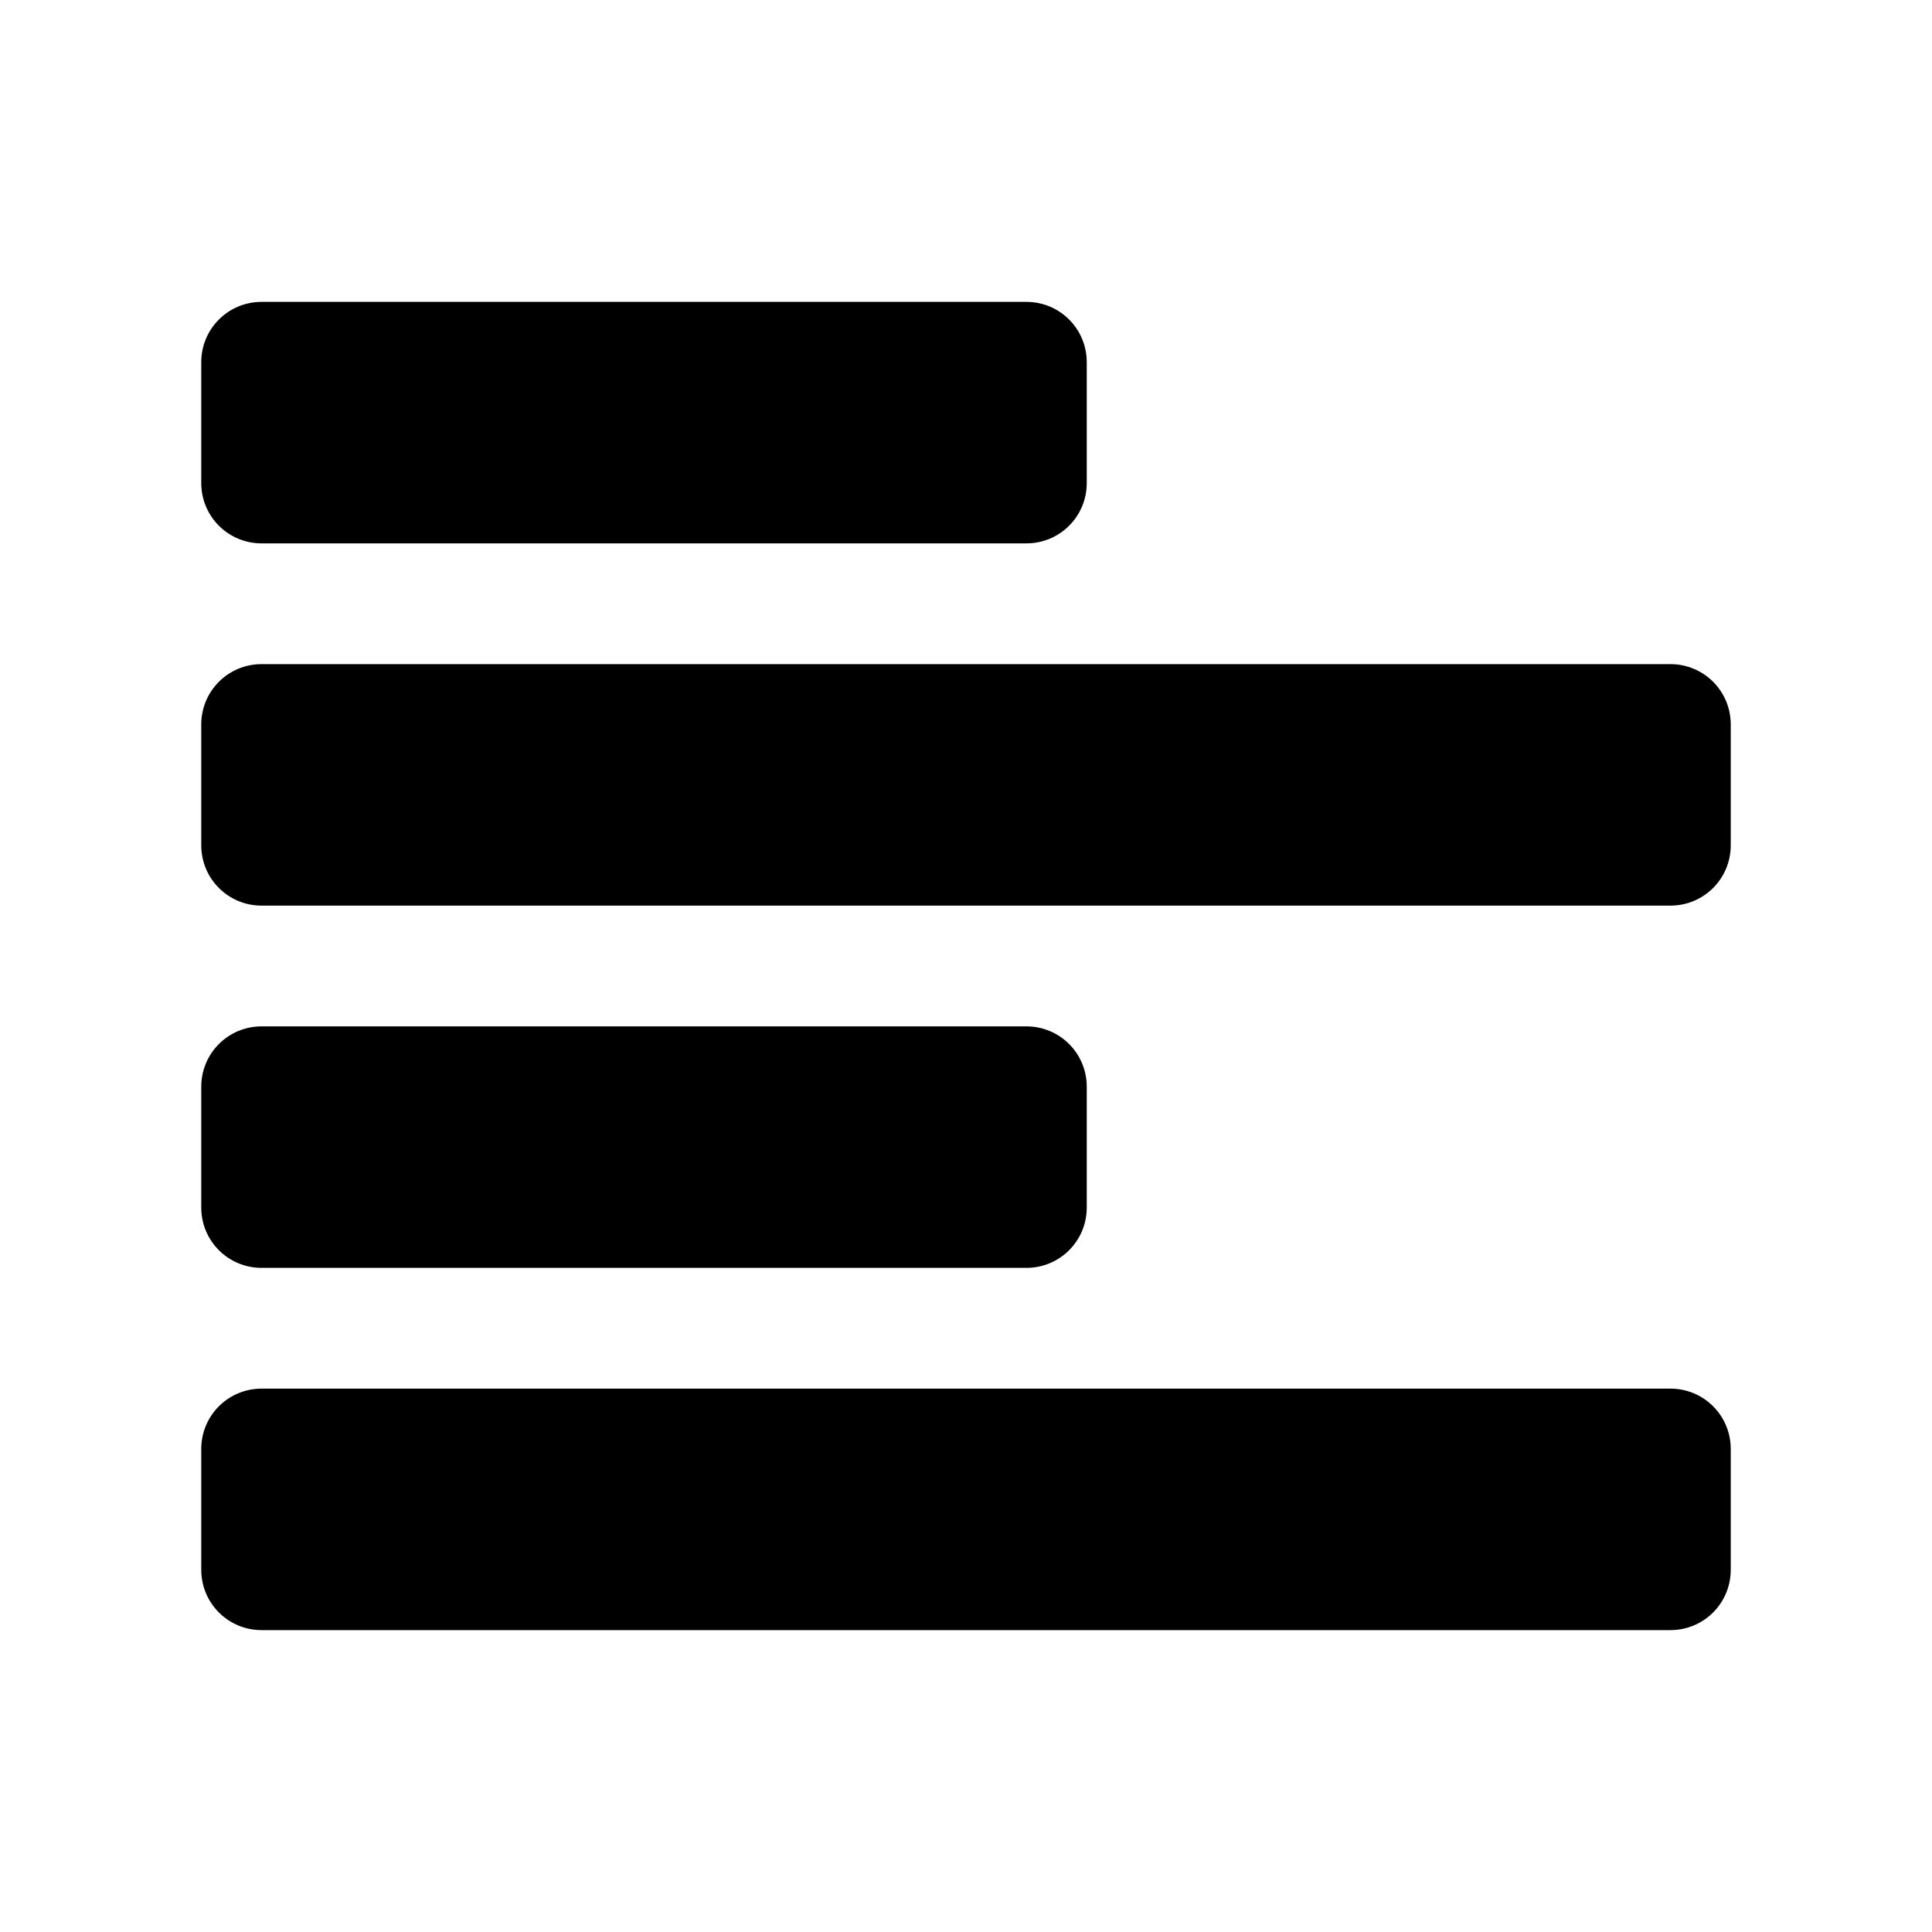
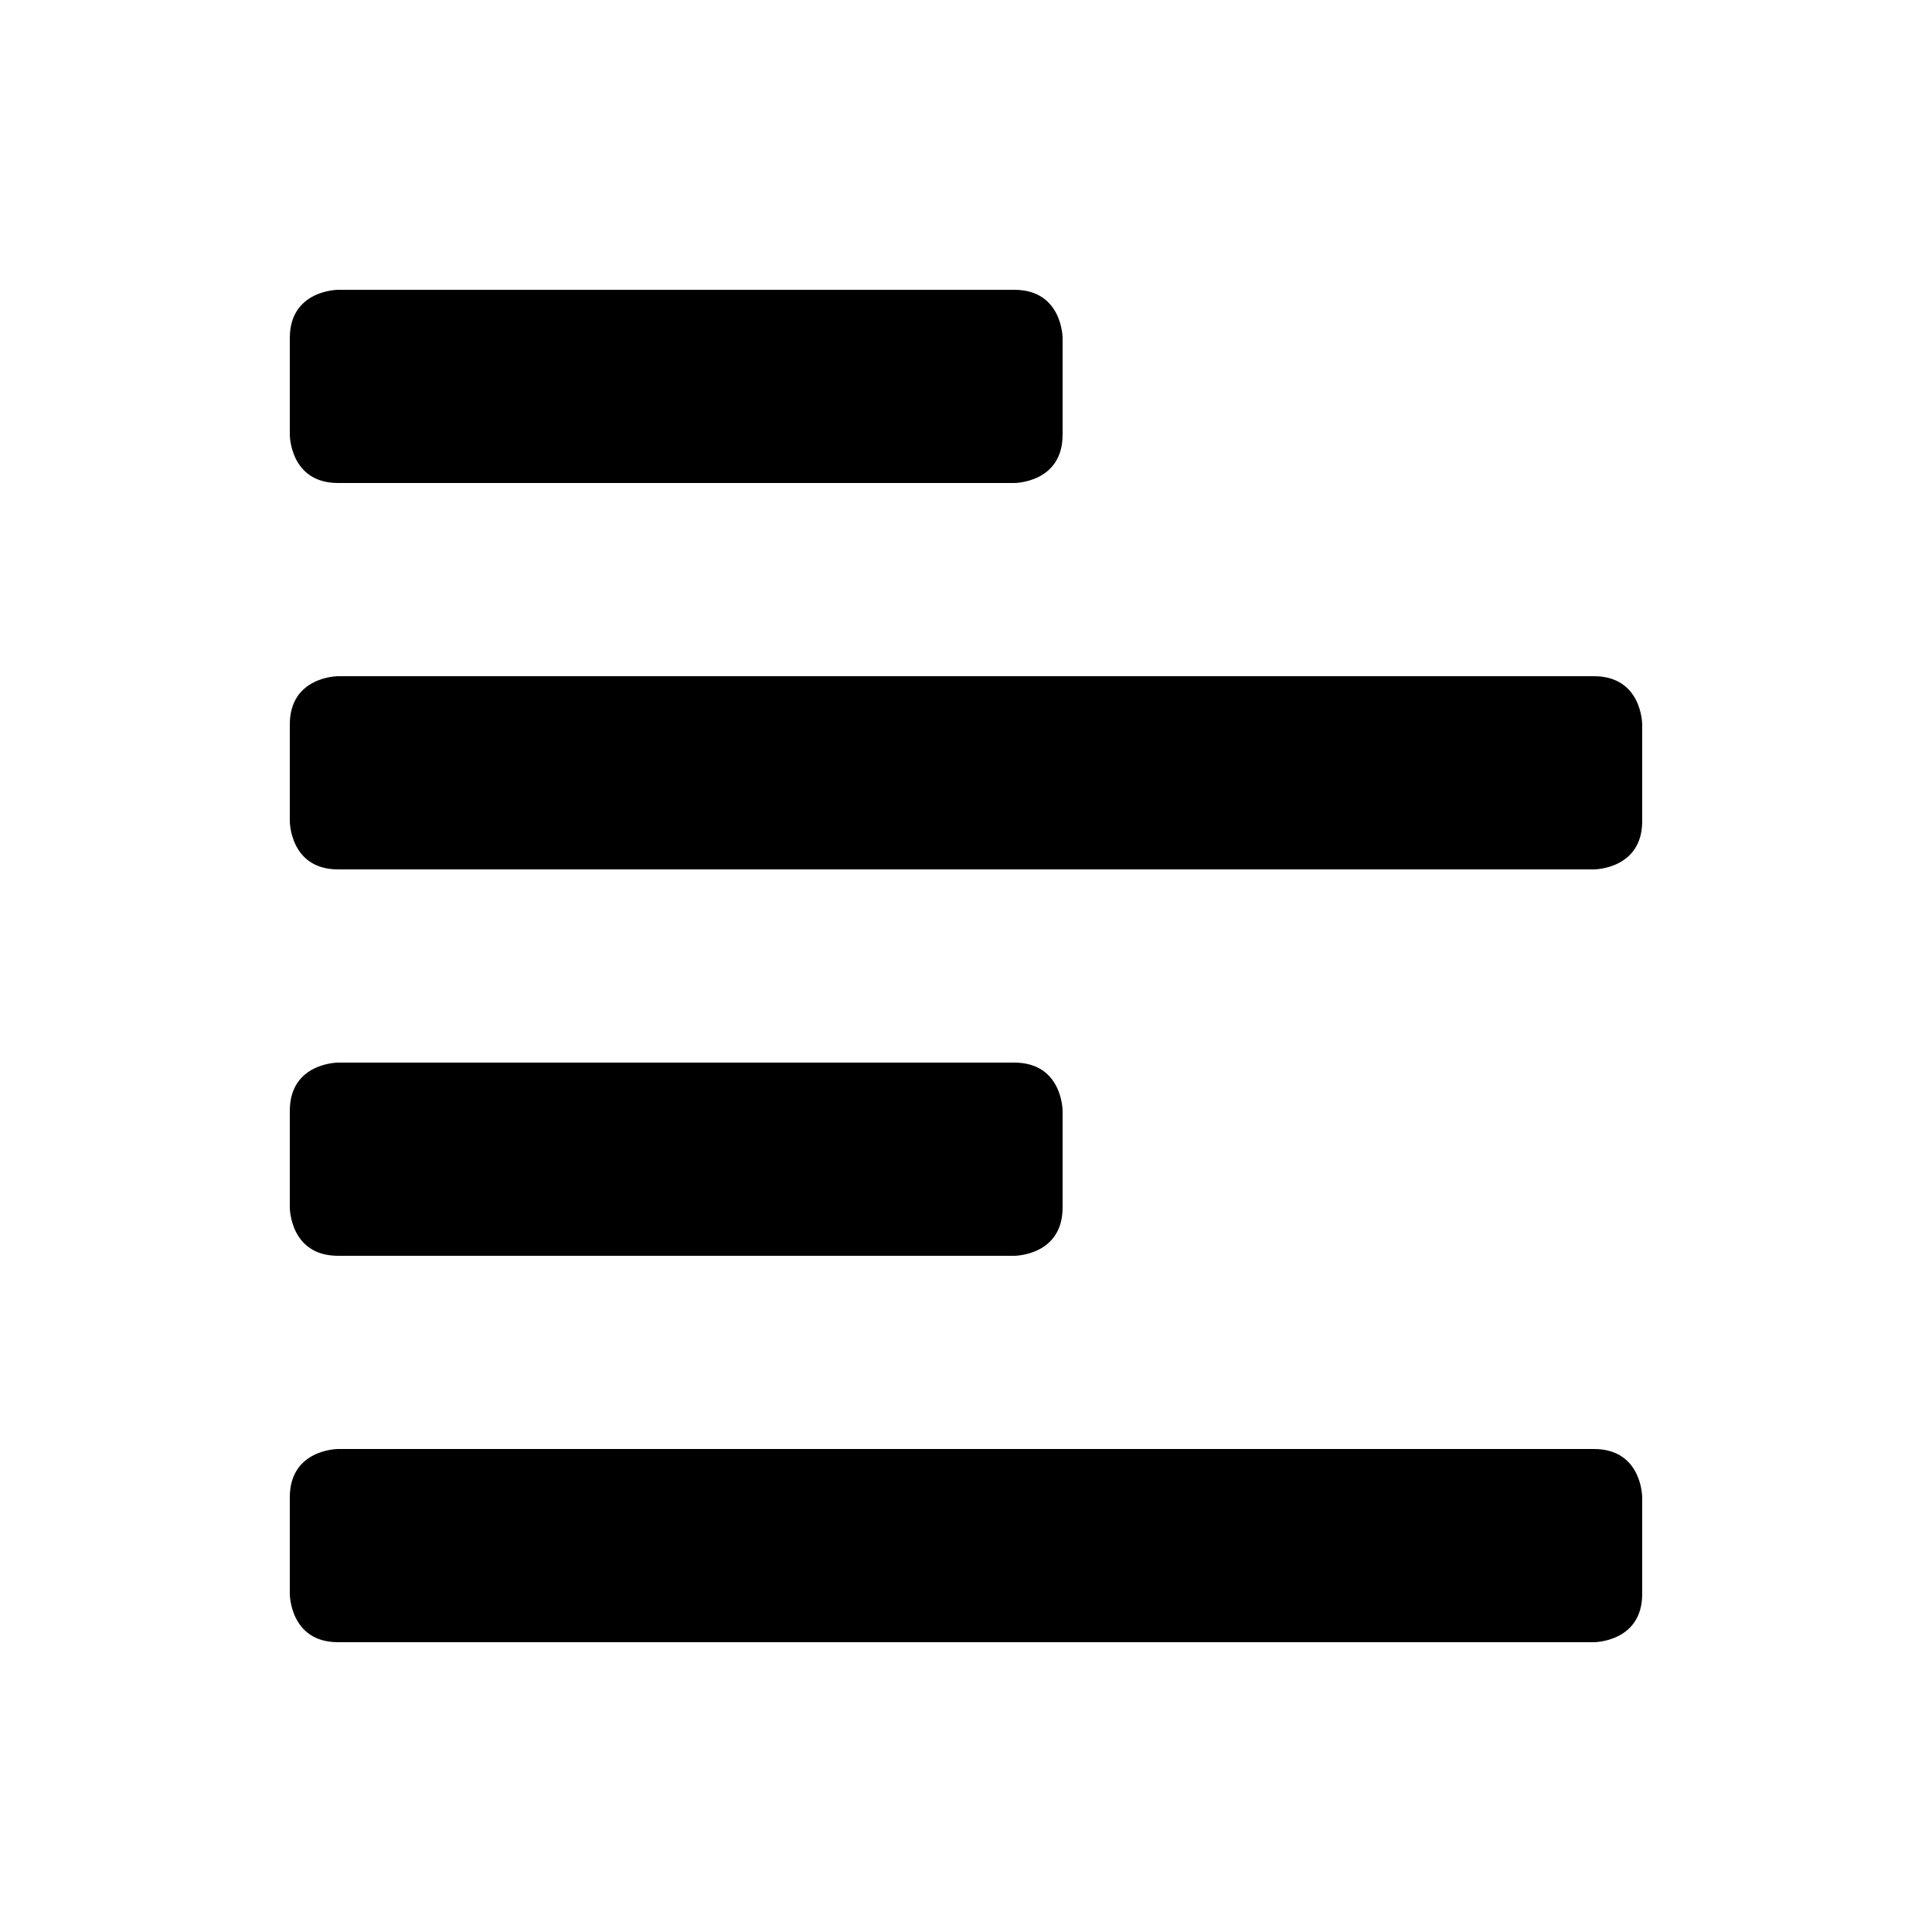
- <svg xmlns="http://www.w3.org/2000/svg" height="48" width="48" version="1.1" viewBox="0 0 48 48">
-   <path style="fill:#000000" d="m6.5 7.5c-0.831 0-1.5 0.669-1.5 1.5v3c0 0.831 0.669 1.5 1.5 1.5h19c0.831 0 1.5-0.669 1.5-1.5v-3c0-0.831-0.669-1.5-1.5-1.5h-19zm0 9c-0.831 0-1.5 0.669-1.5 1.5v3c0 0.831 0.669 1.5 1.5 1.5h35c0.831 0 1.5-0.669 1.5-1.5v-3c0-0.831-0.669-1.5-1.5-1.5h-35zm0 9c-0.831 0-1.5 0.669-1.5 1.5v3c0 0.831 0.669 1.5 1.5 1.5h19c0.831 0 1.5-0.669 1.5-1.5v-3c0-0.831-0.669-1.5-1.5-1.5h-19zm0 9c-0.831 0-1.5 0.669-1.5 1.5v3c0 0.831 0.669 1.5 1.5 1.5h35c0.831 0 1.5-0.669 1.5-1.5v-3c0-0.831-0.669-1.5-1.5-1.5h-35z" />
+ <svg xmlns="http://www.w3.org/2000/svg" width="50" height="50" version="1.1" viewBox="0 0 50 50">
+   <path d="m26.25 7.5c1.25 0 1.25 1.25 1.25 1.25v2.5c0 1.25-1.25 1.25-1.25 1.25h-17.5c-1.25 0-1.25-1.25-1.25-1.25v-2.5c0-1.25 1.25-1.25 1.25-1.25zm15 10c1.25 0 1.25 1.25 1.25 1.25v2.5c0 1.25-1.25 1.25-1.25 1.25h-32.5c-1.25 0-1.25-1.25-1.25-1.25v-2.5c0-1.25 1.25-1.25 1.25-1.25zm-15 10c1.25 0 1.25 1.25 1.25 1.25v2.5c0 1.25-1.25 1.25-1.25 1.25h-17.5c-1.25 0-1.25-1.25-1.25-1.25v-2.5c0-1.25 1.25-1.25 1.25-1.25zm15 10c1.25 0 1.25 1.25 1.25 1.25v2.5c0 1.25-1.25 1.25-1.25 1.25h-32.5c-1.25 0-1.25-1.25-1.25-1.25v-2.5c0-1.25 1.25-1.25 1.25-1.25z" />
</svg>
